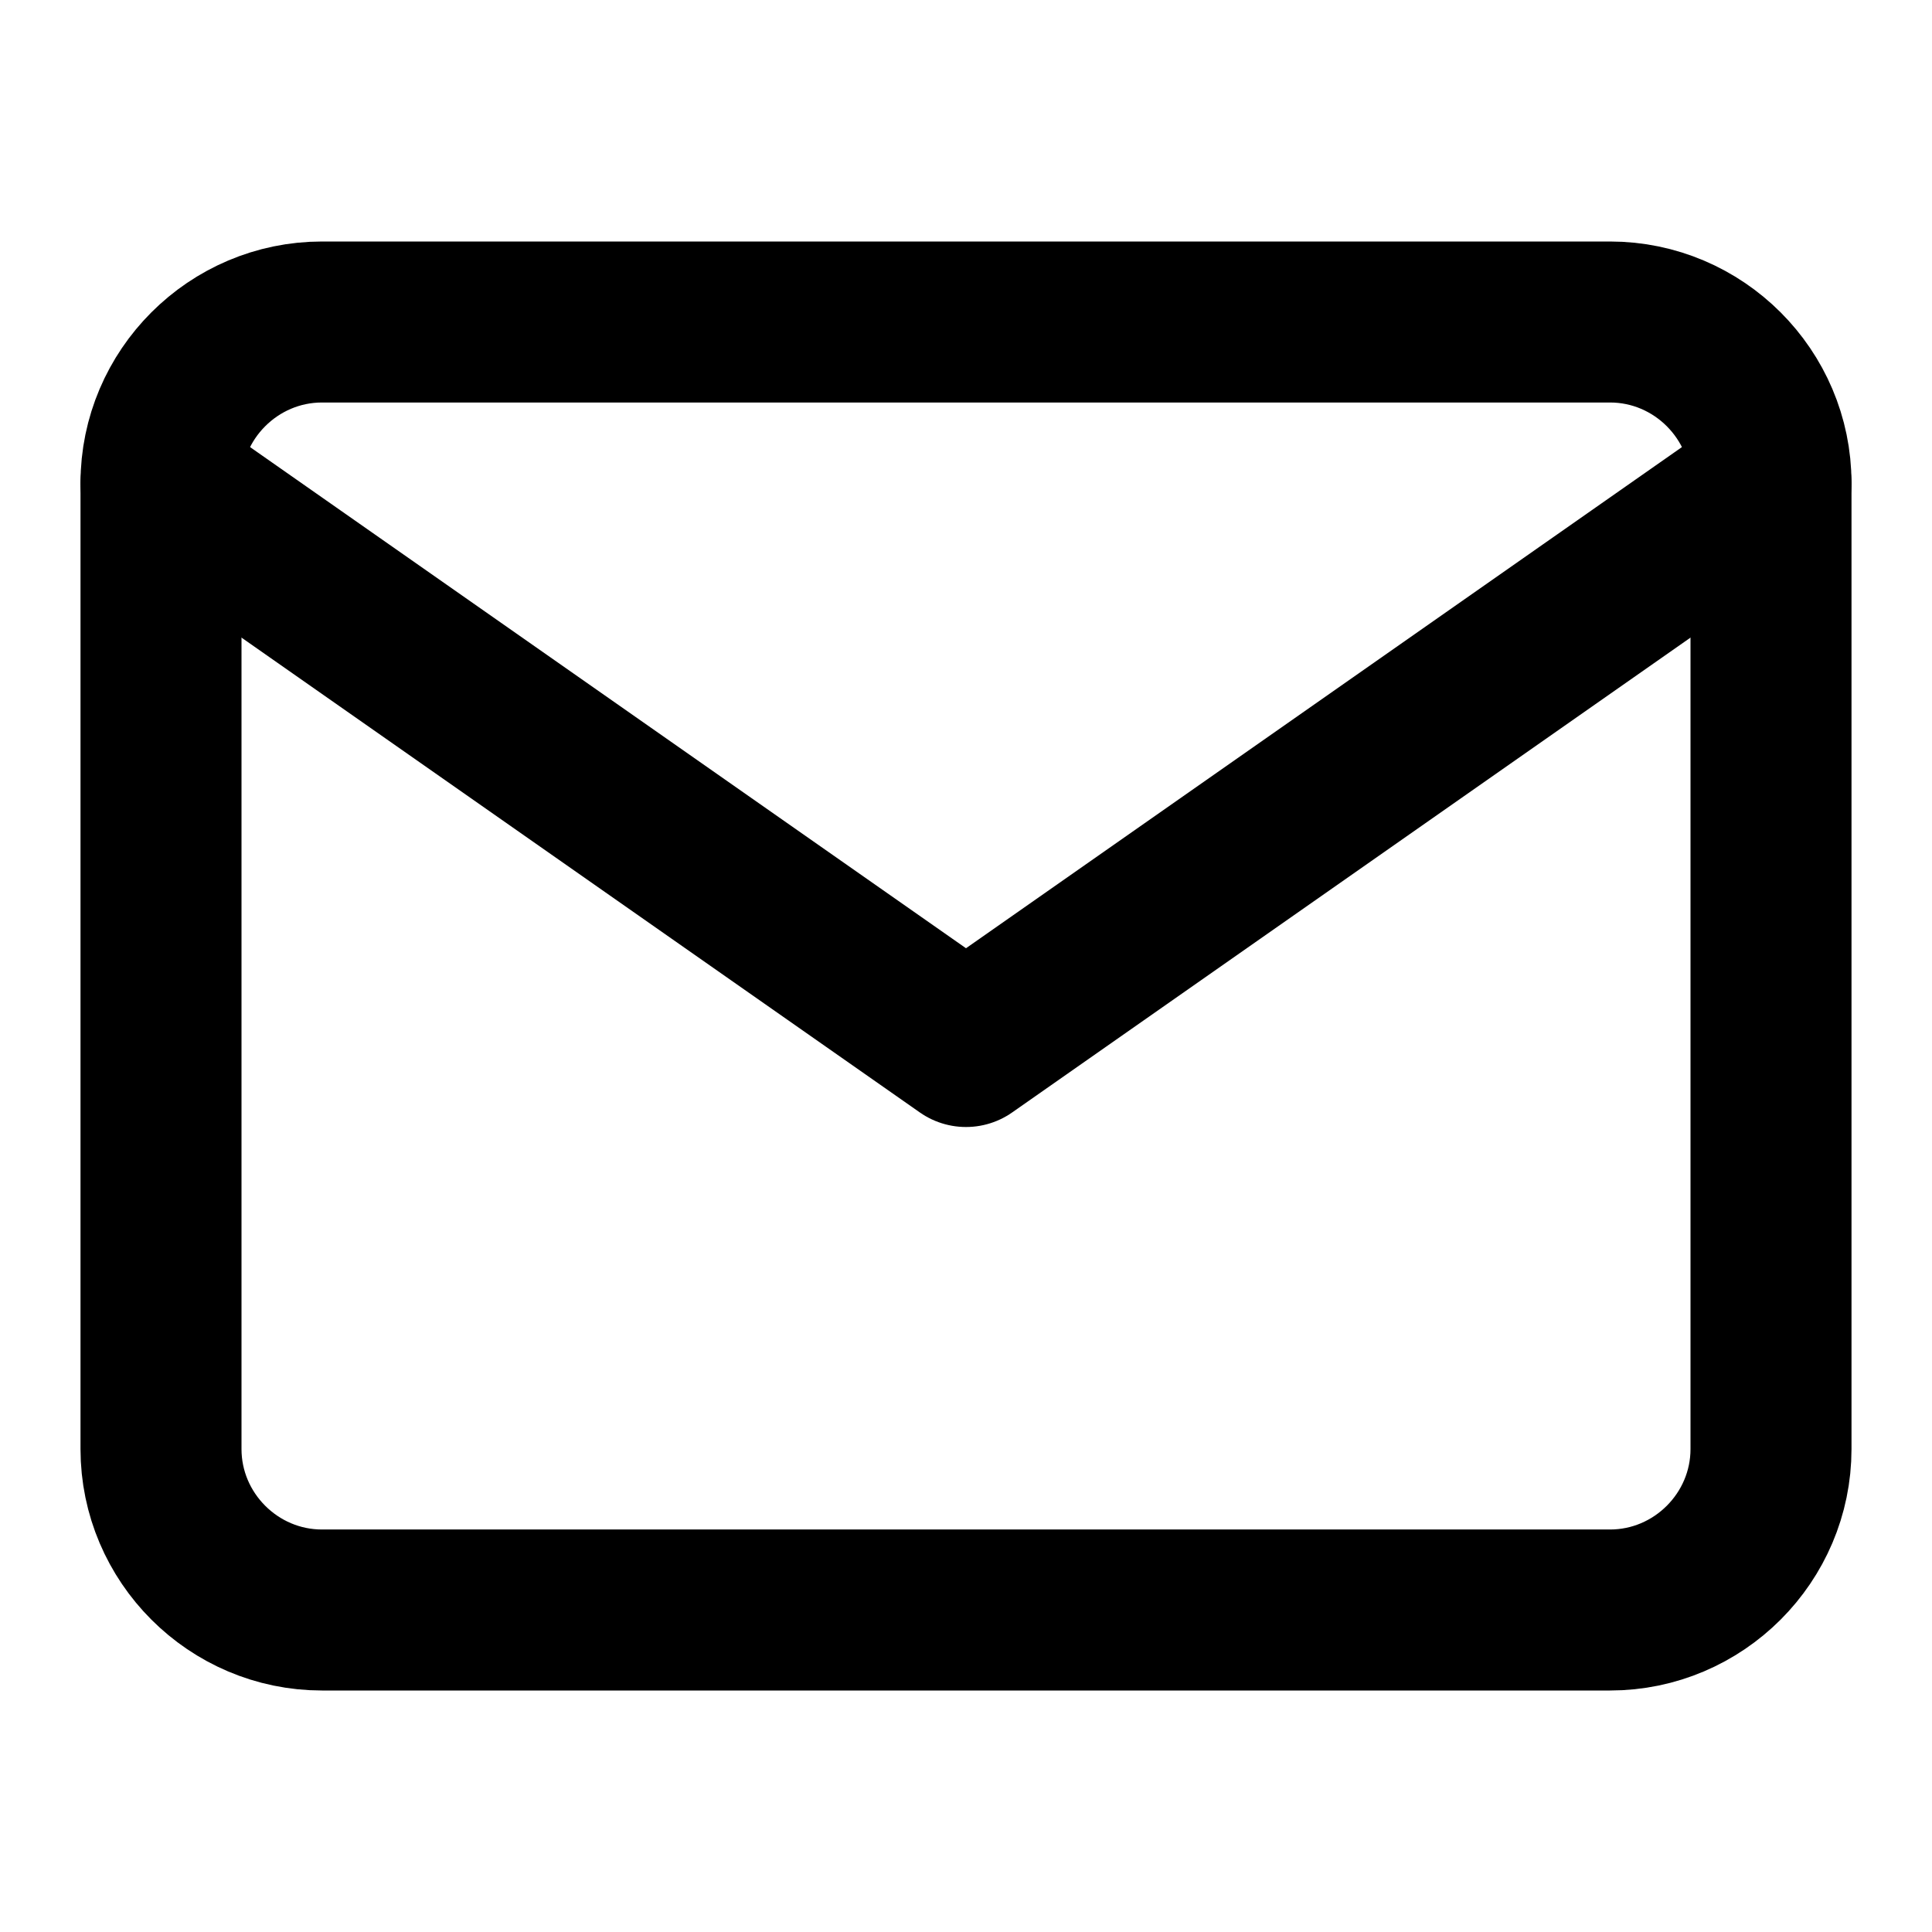
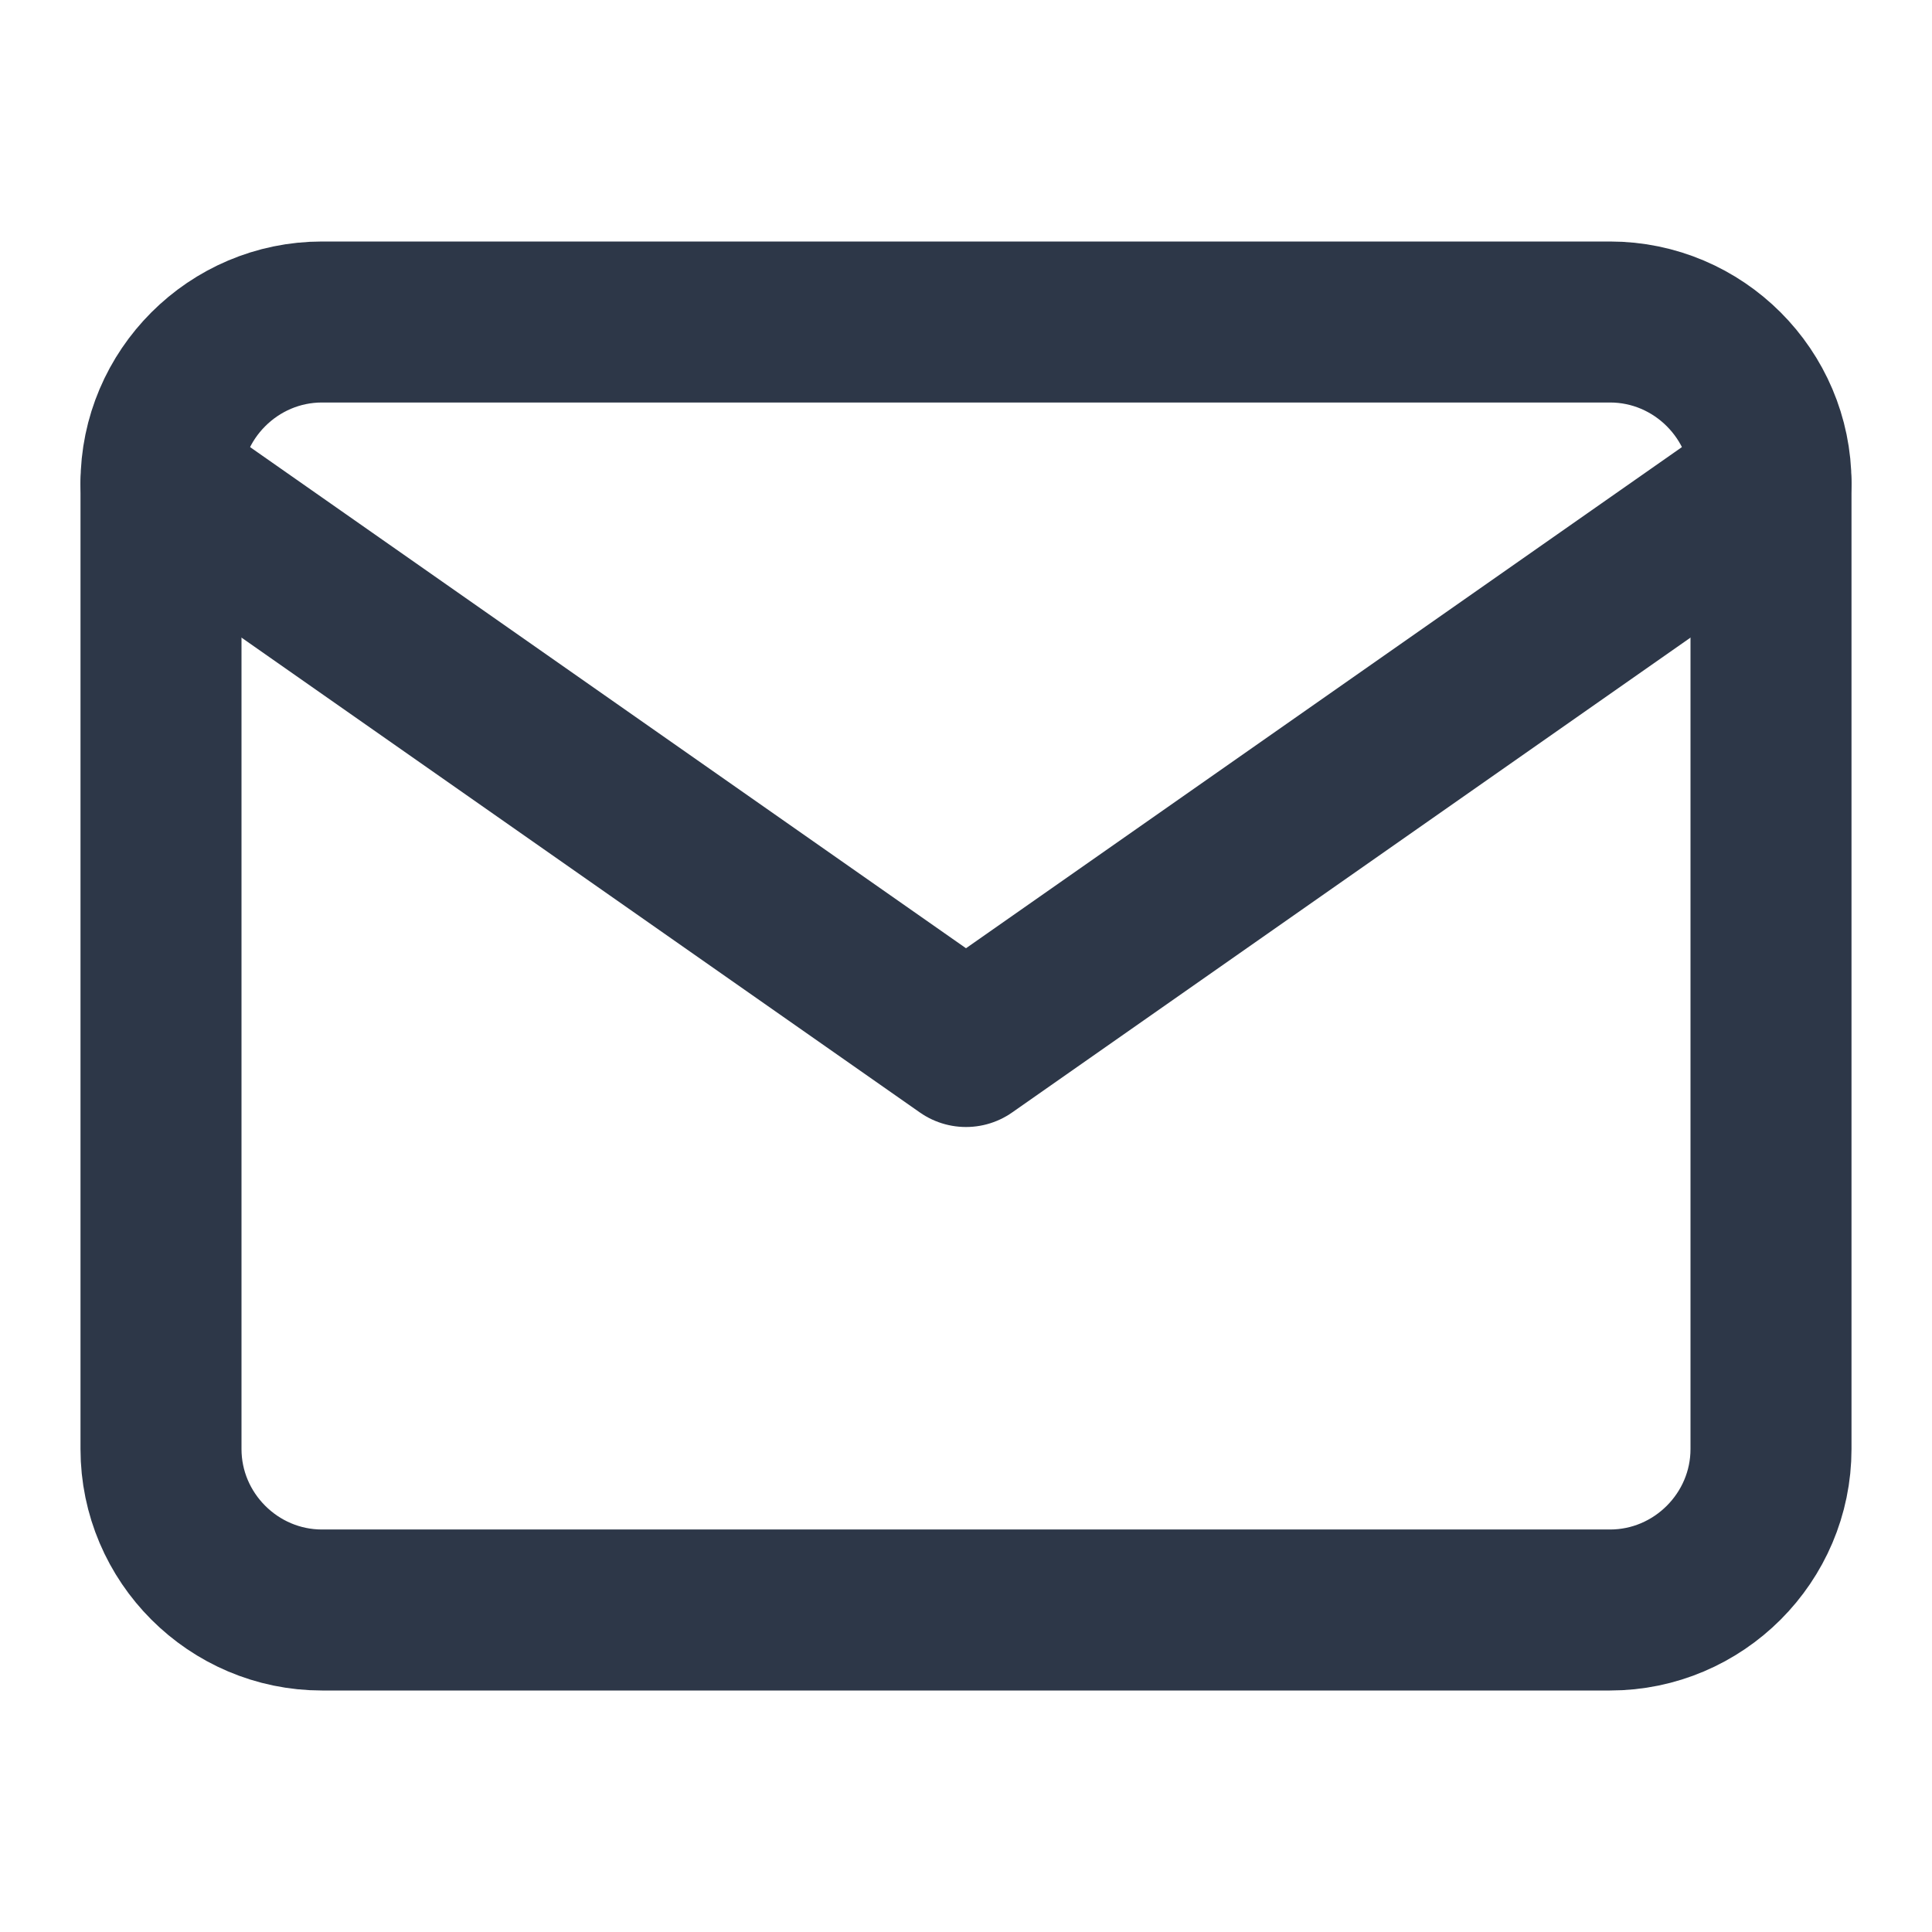
- <svg xmlns="http://www.w3.org/2000/svg" width="24" height="24" viewBox="0 0 24 24" fill="none" stroke="currentColor" stroke-width="2" stroke-linecap="round" stroke-linejoin="round" class="feather feather-mail">
+ <svg xmlns="http://www.w3.org/2000/svg" width="24" height="24" viewBox="0 0 24 24" fill="none" stroke="#2d3748" stroke-width="2" stroke-linecap="round" stroke-linejoin="round" class="feather feather-mail">
  <path d="M4 4h16c1.1 0 2 .9 2 2v12c0 1.1-.9 2-2 2H4c-1.1 0-2-.9-2-2V6c0-1.1.9-2 2-2z" />
  <polyline points="22,6 12,13 2,6" />
</svg>
